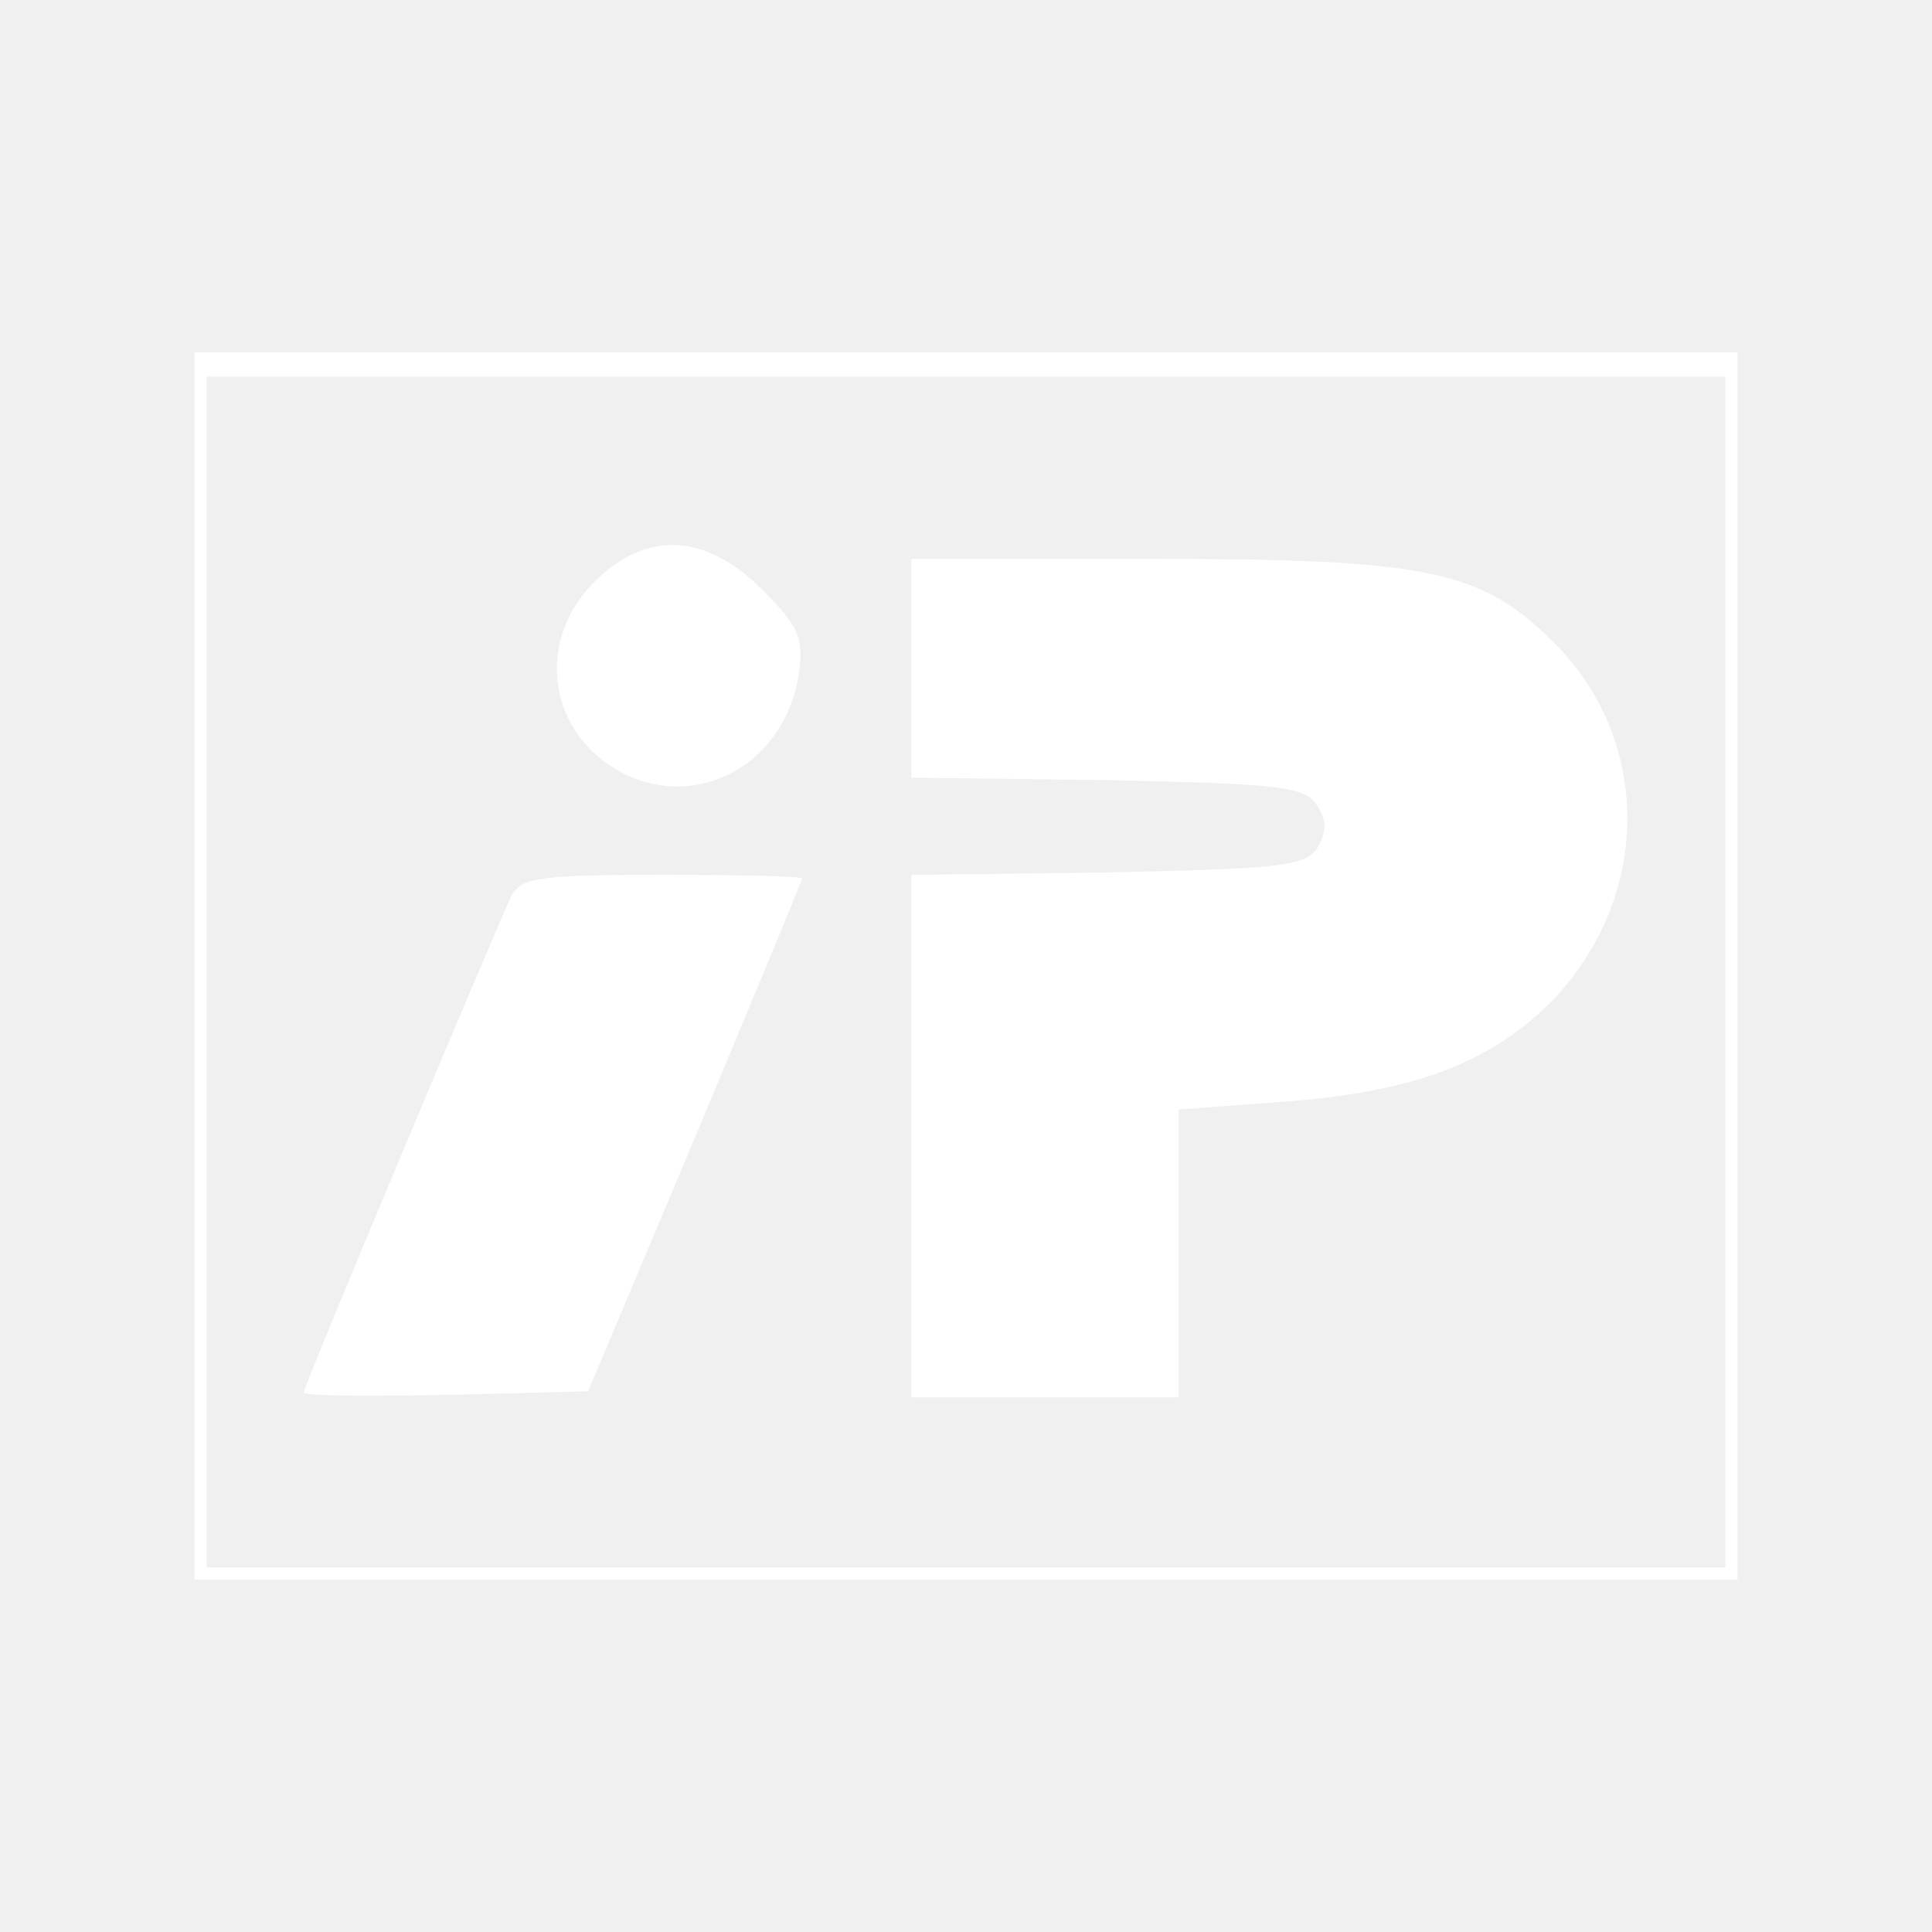
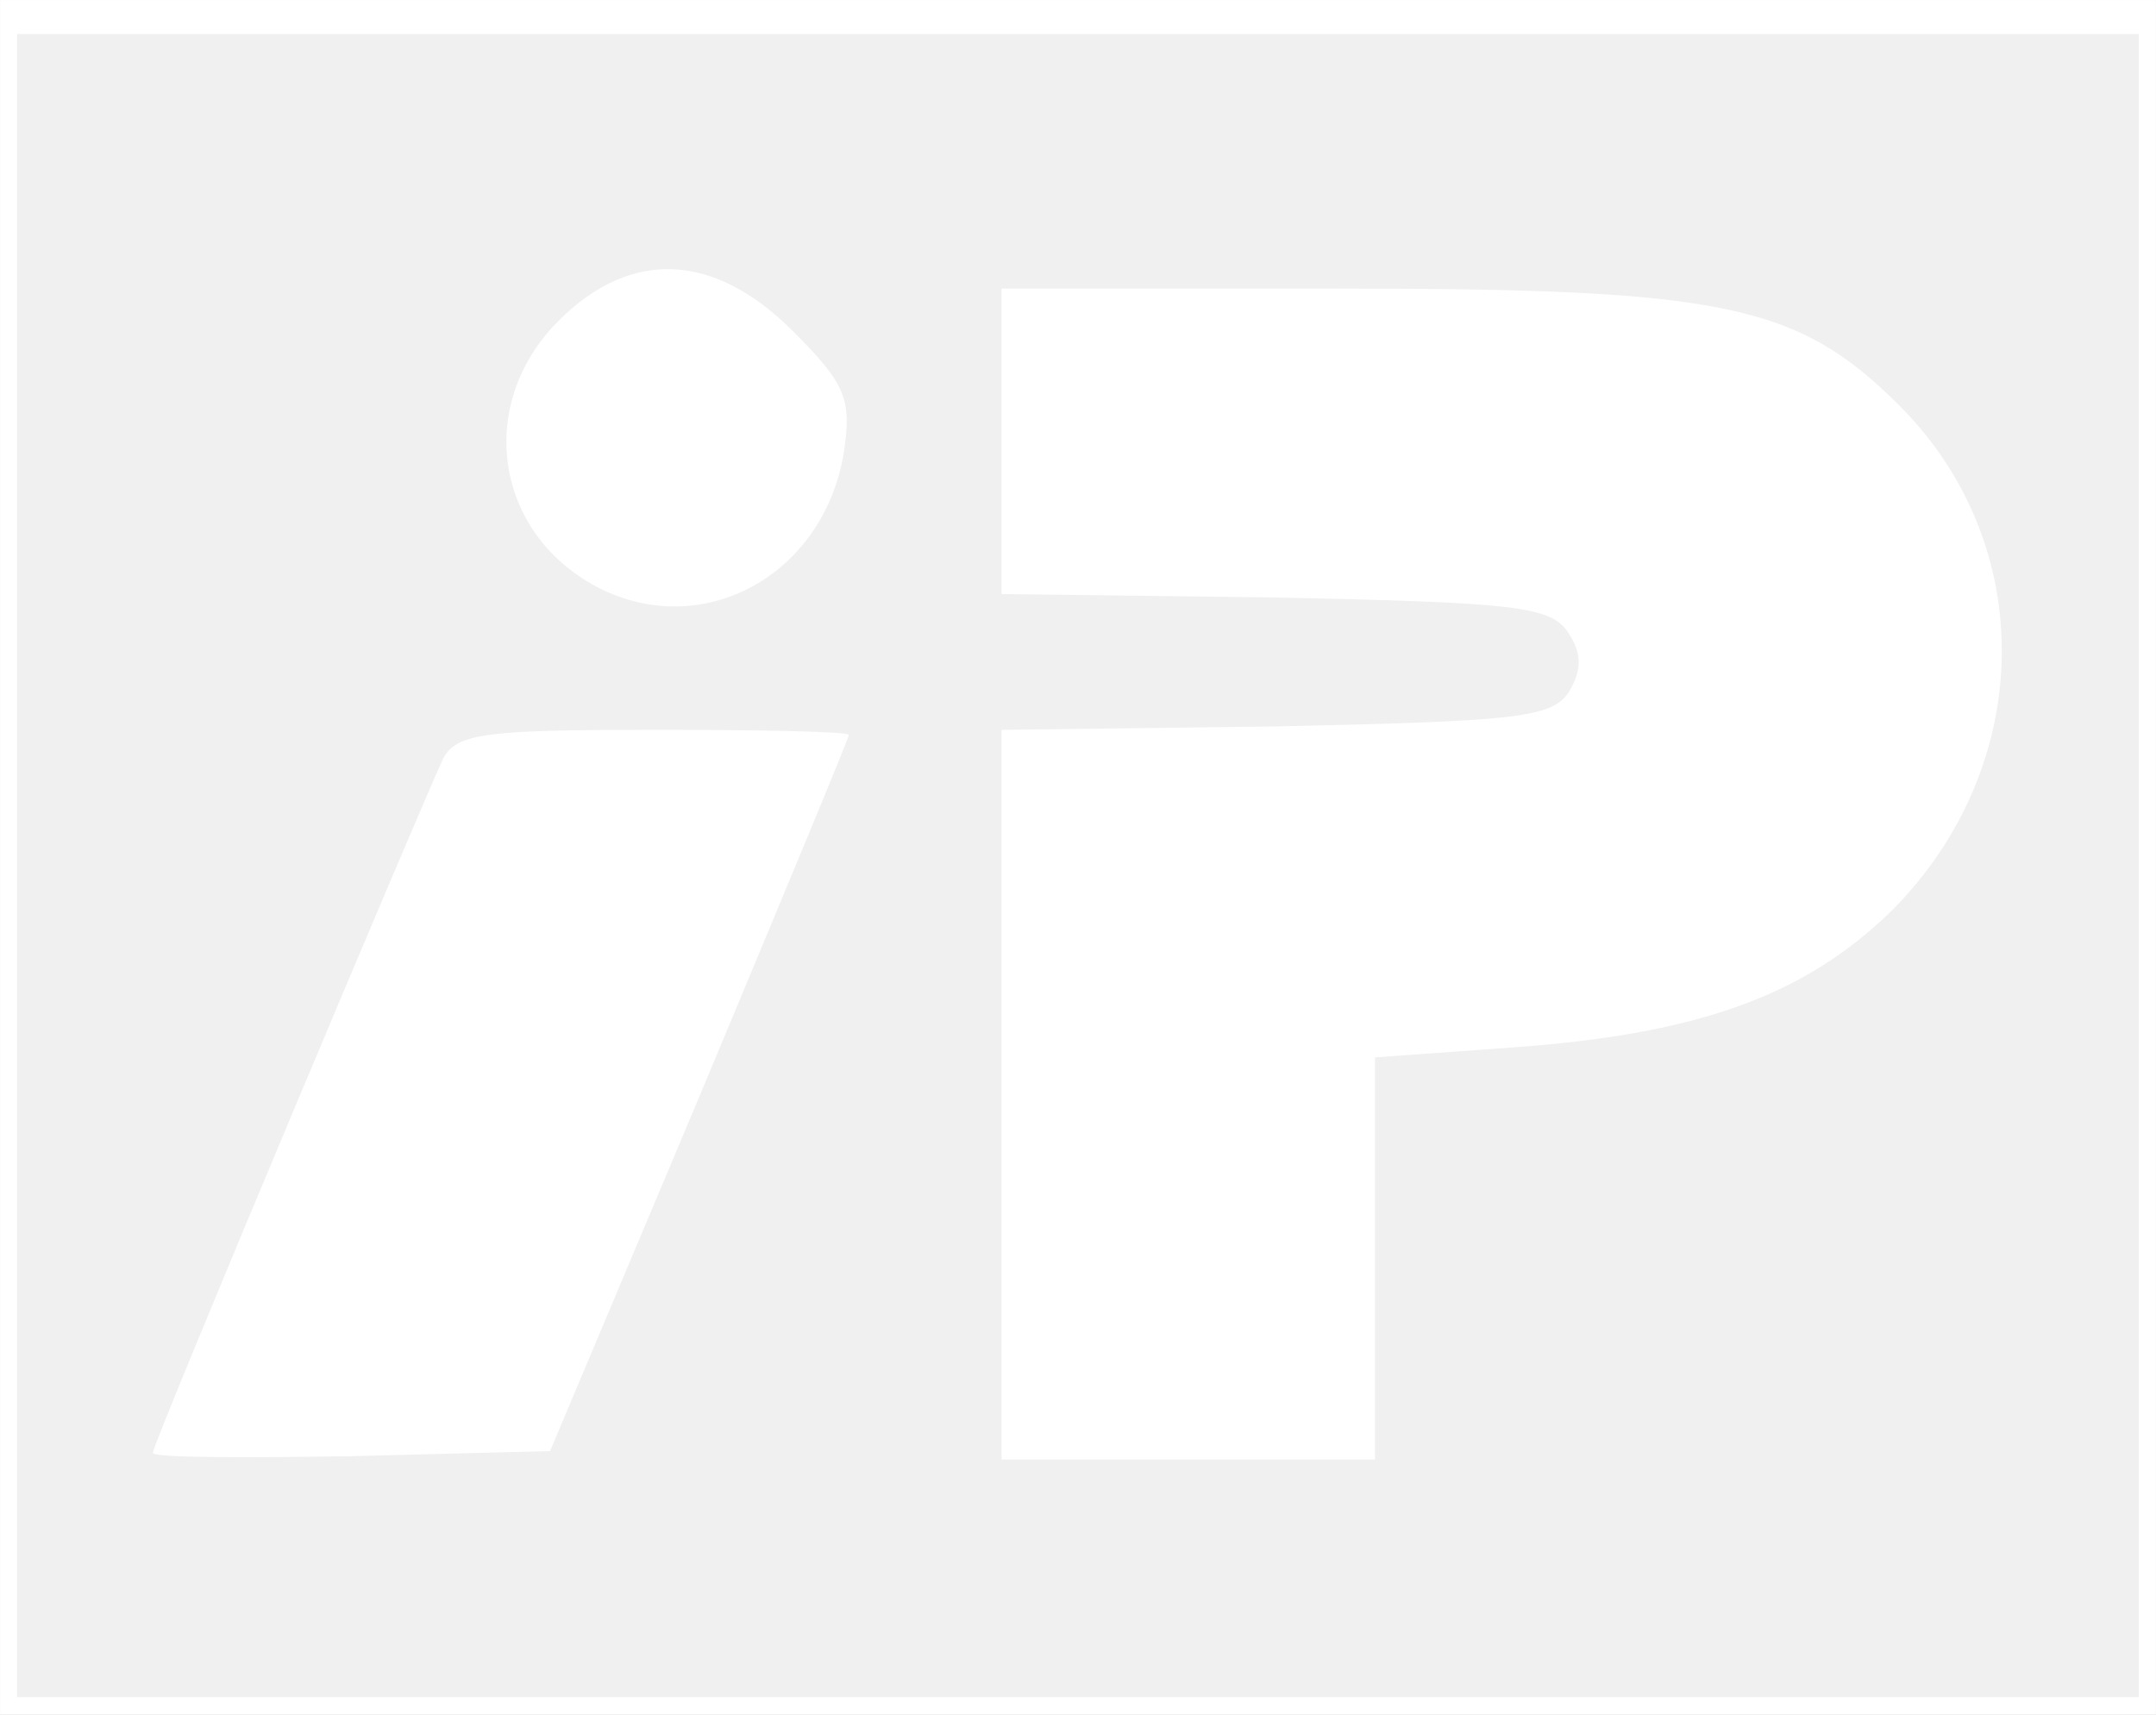
- <svg xmlns="http://www.w3.org/2000/svg" width="288" height="288">
+ <svg xmlns="http://www.w3.org/2000/svg" viewBox="28.97 52.52 230.07 182.97">
  <svg width="288" height="288" version="1.0" viewBox="0 0 159 133">
    <g fill="#fff" class="color000 svgShape" transform="matrix(.1 0 0 -.1 0 133)">
      <path d="M160 665 l0 -505 635 0 635 0 0 505 0 505 -635 0 -635 0 0 -505zm1260 -5 l0 -490 -625 0 -625 0 0 490 0 490 625 0 625 0 0 -490z" class="color000 svgShape" />
      <path d="M489 981c-49-49-38-125 23-157 62-32 133 7 145 79 5 32 1 41-30 72-46 46-95 49-138 6zM750 910l0-90 161-2c141-3 163-5 173-21 8-12 8-22 0-35-10-15-32-17-173-20l-161-2 0-215 0-215 110 0 110 0 0 119 0 118 83 6c109 8 171 31 222 81 84 85 86 215 4 297-60 60-104 69-331 69l-198 0 0-90zM421 723c-11-23-171-403-171-409 0-3 53-3 117-2l117 3 88 209c48 115 88 211 88 213 0 2-52 3-115 3-99 0-116-2-124-17z" class="color000 svgShape" />
    </g>
  </svg>
</svg>
